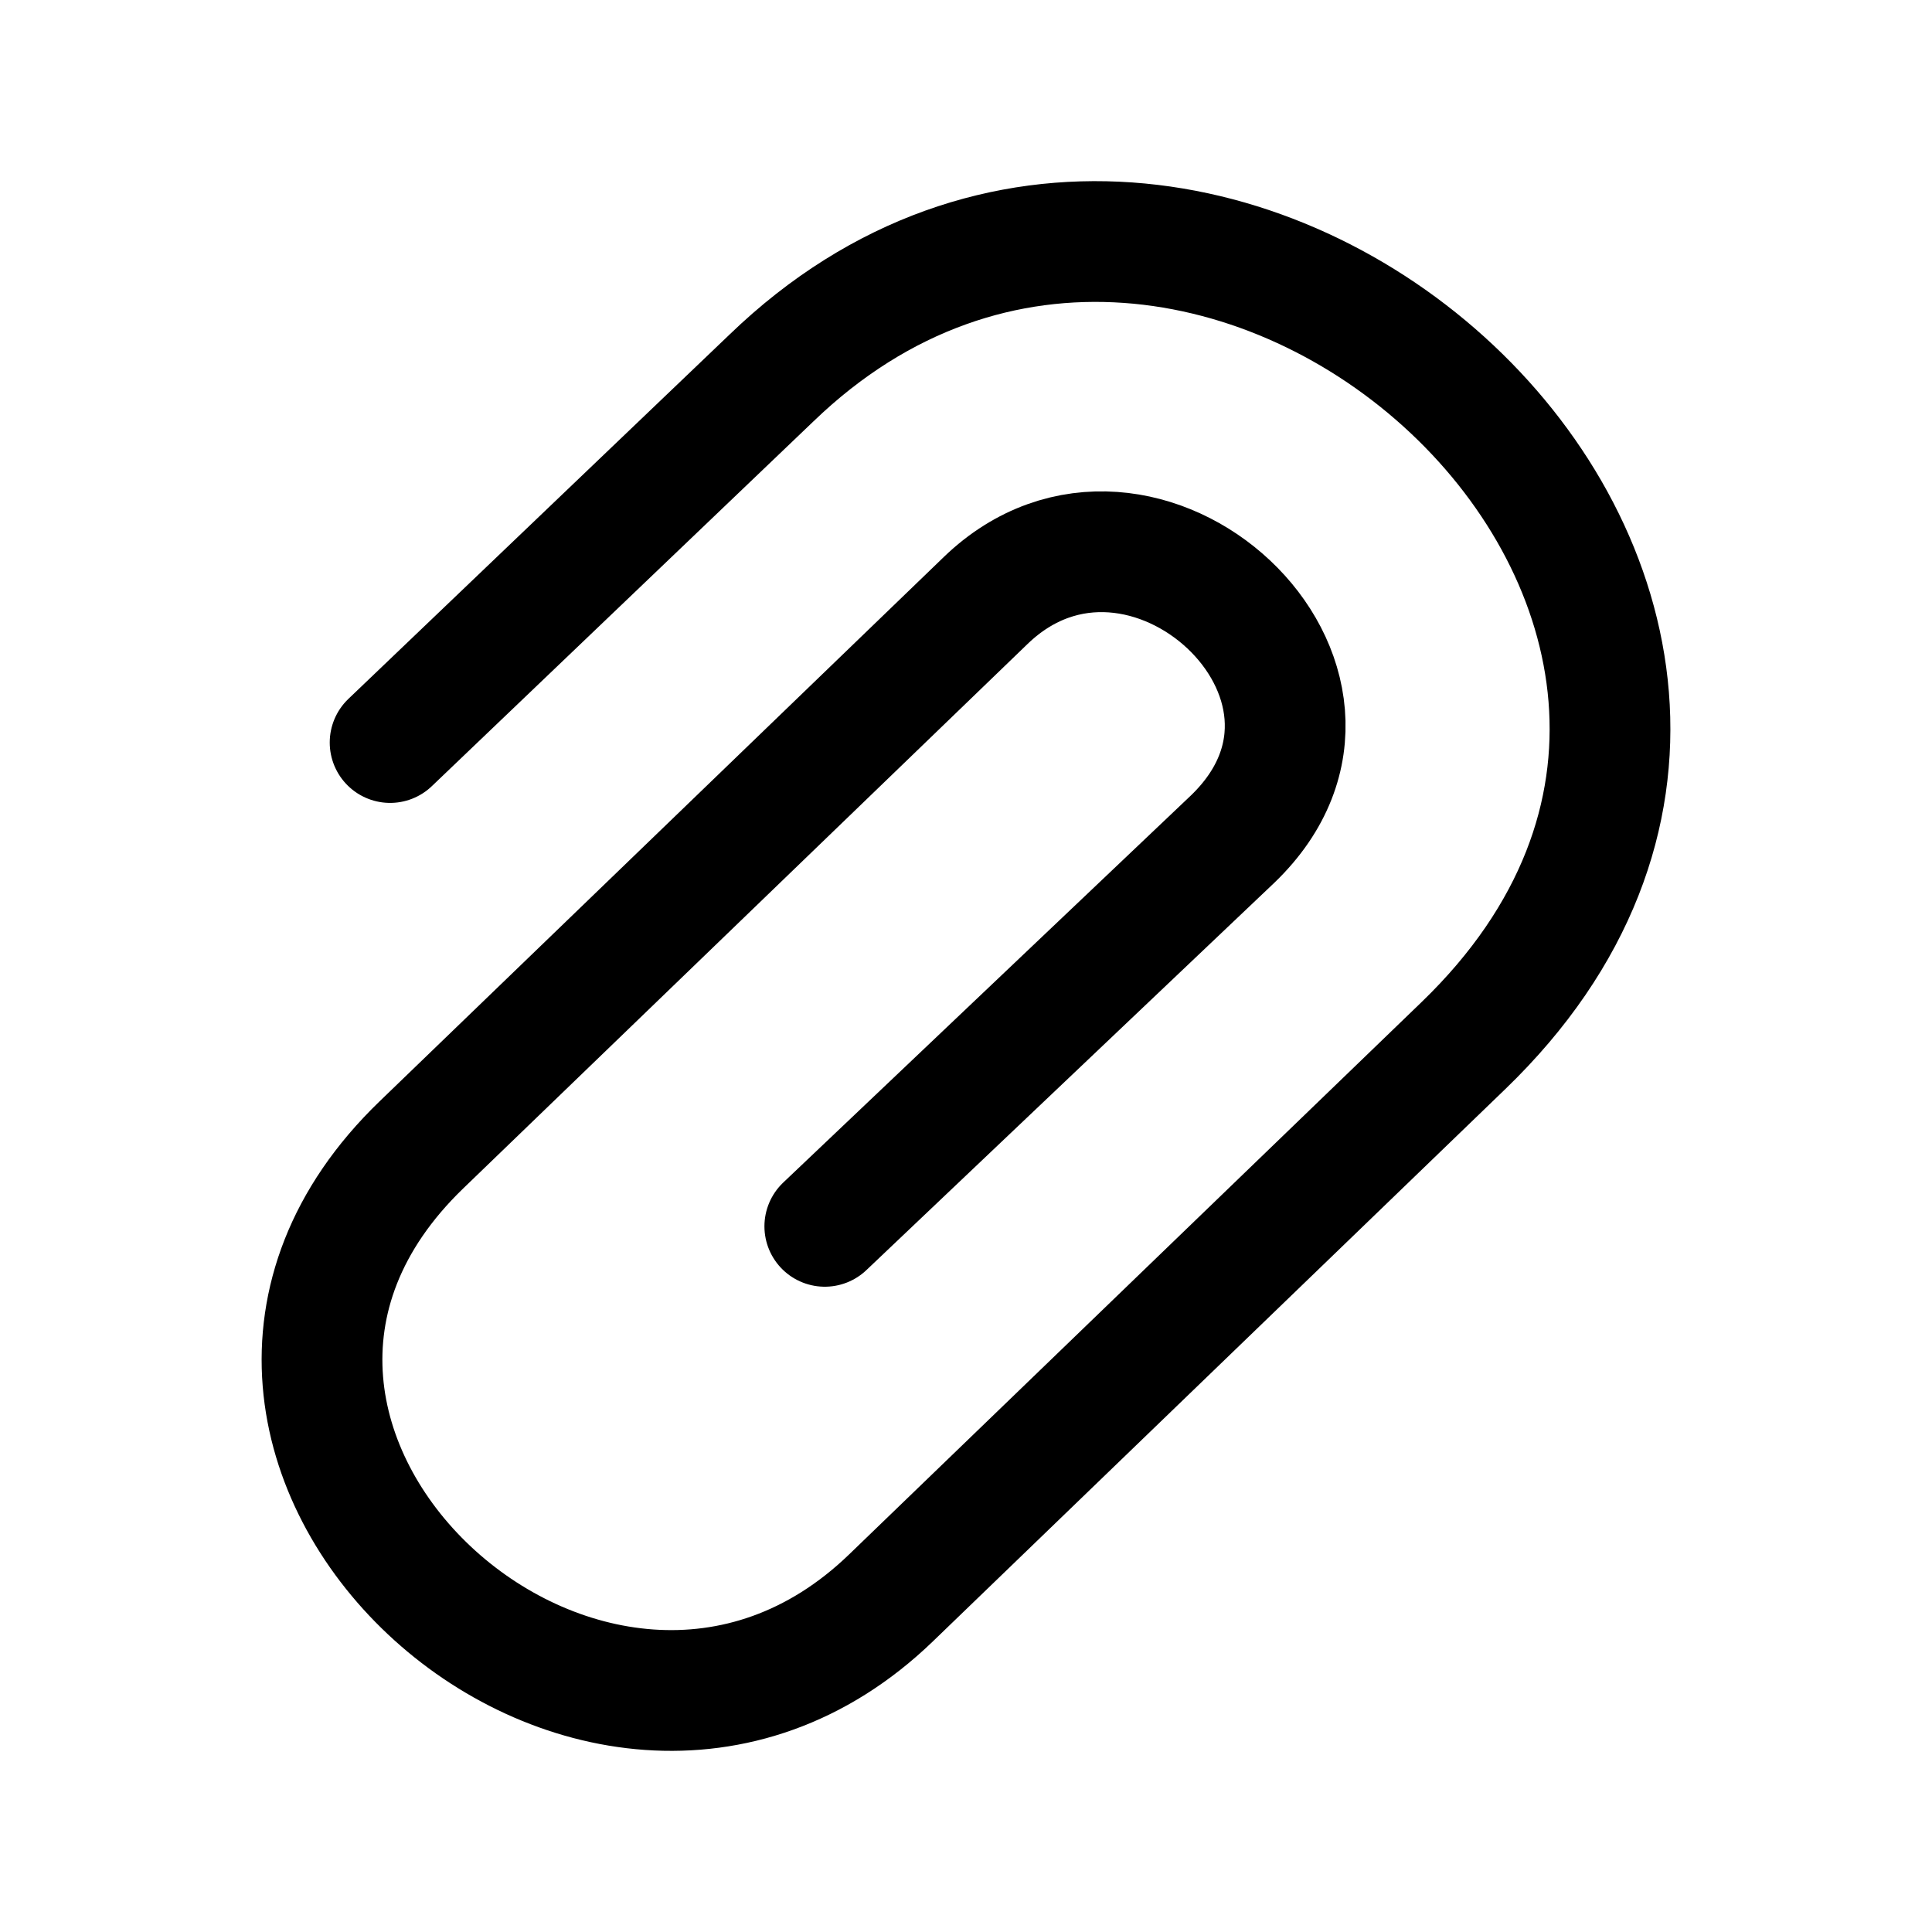
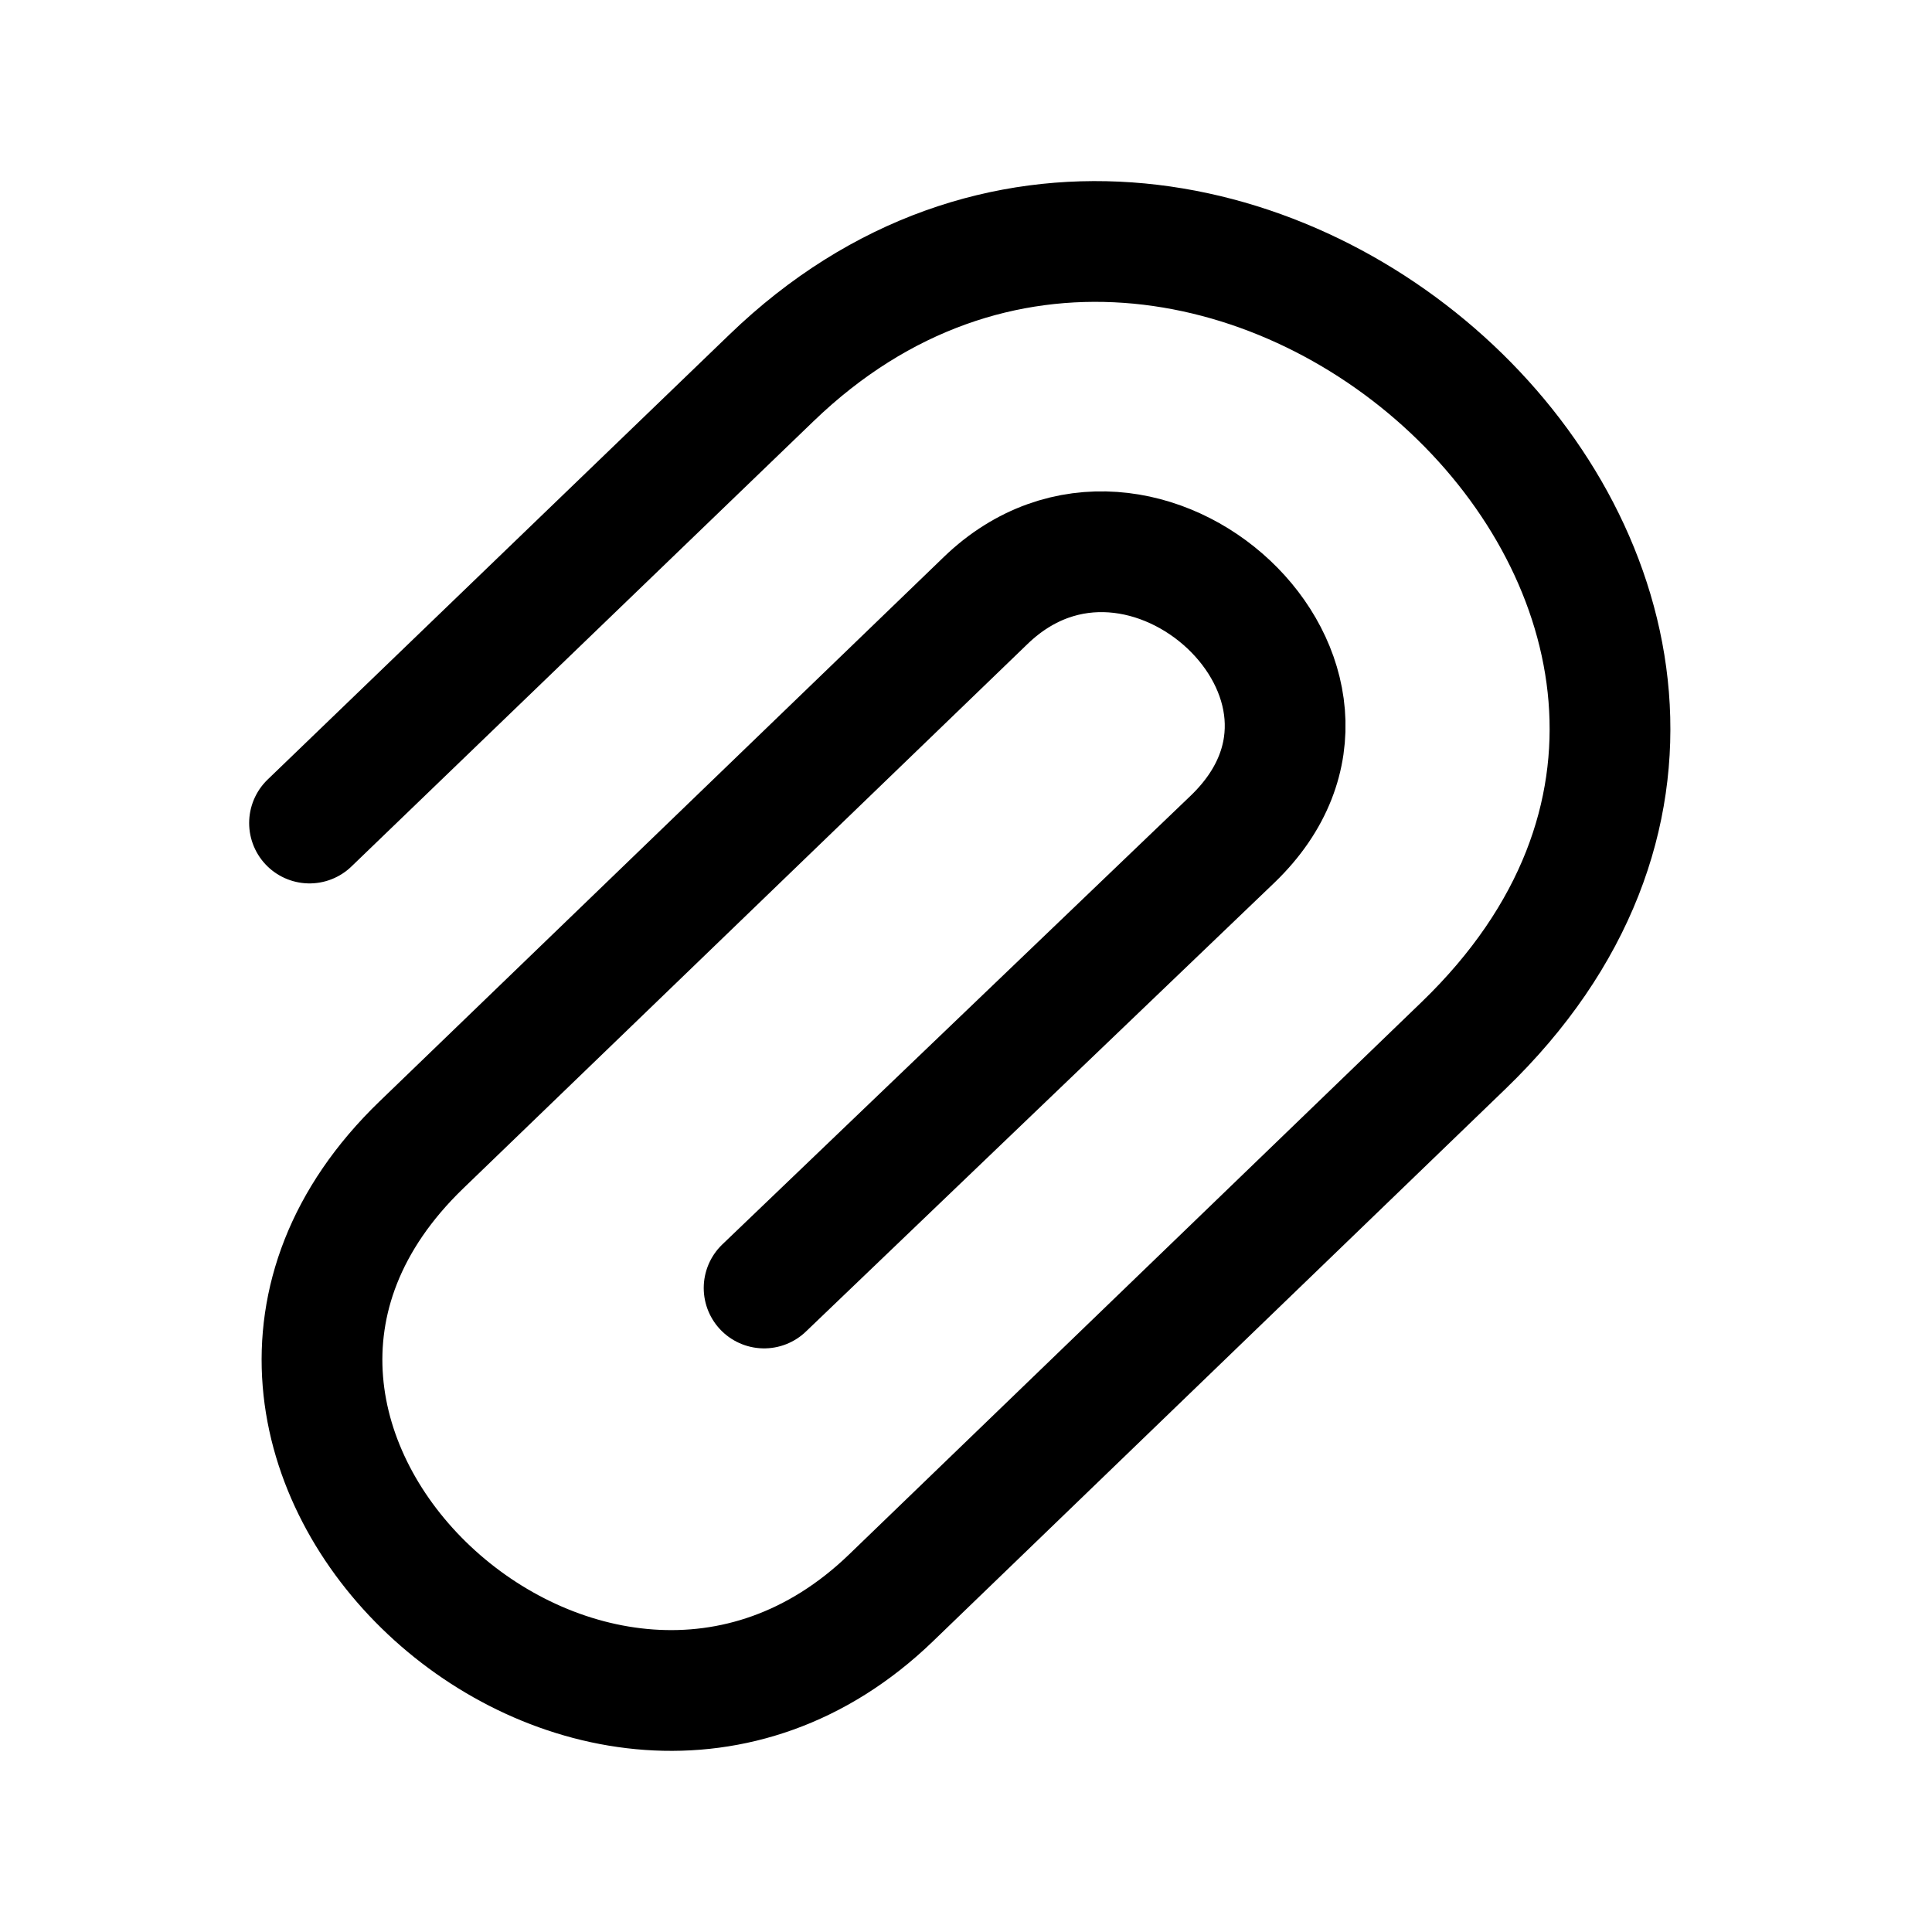
<svg xmlns="http://www.w3.org/2000/svg" width="24" height="24" fill="none" viewBox="0 0 24 24" stroke-width="1.5" stroke-linecap="round" stroke-linejoin="round" stroke="currentColor">
-   <path d="m10.246 15.234 5.069-4.813c2.018-1.947-1.131-4.832-3.07-2.962l-7.01 6.763c-3.834 3.699 2.15 9.182 5.833 5.628l7.112-6.862c5.65-5.45-3.167-13.531-8.596-8.293L4.846 9.224" />
+   <path d="m3.845 10.224 5.739-5.53c5.429-5.237 14.246 2.843 8.596 8.294l-7.112 6.862c-3.684 3.554-9.667-1.929-5.833-5.628l7.01-6.763c1.939-1.87 5.087 1.015 3.07 2.962L9.492 16" />
</svg>
